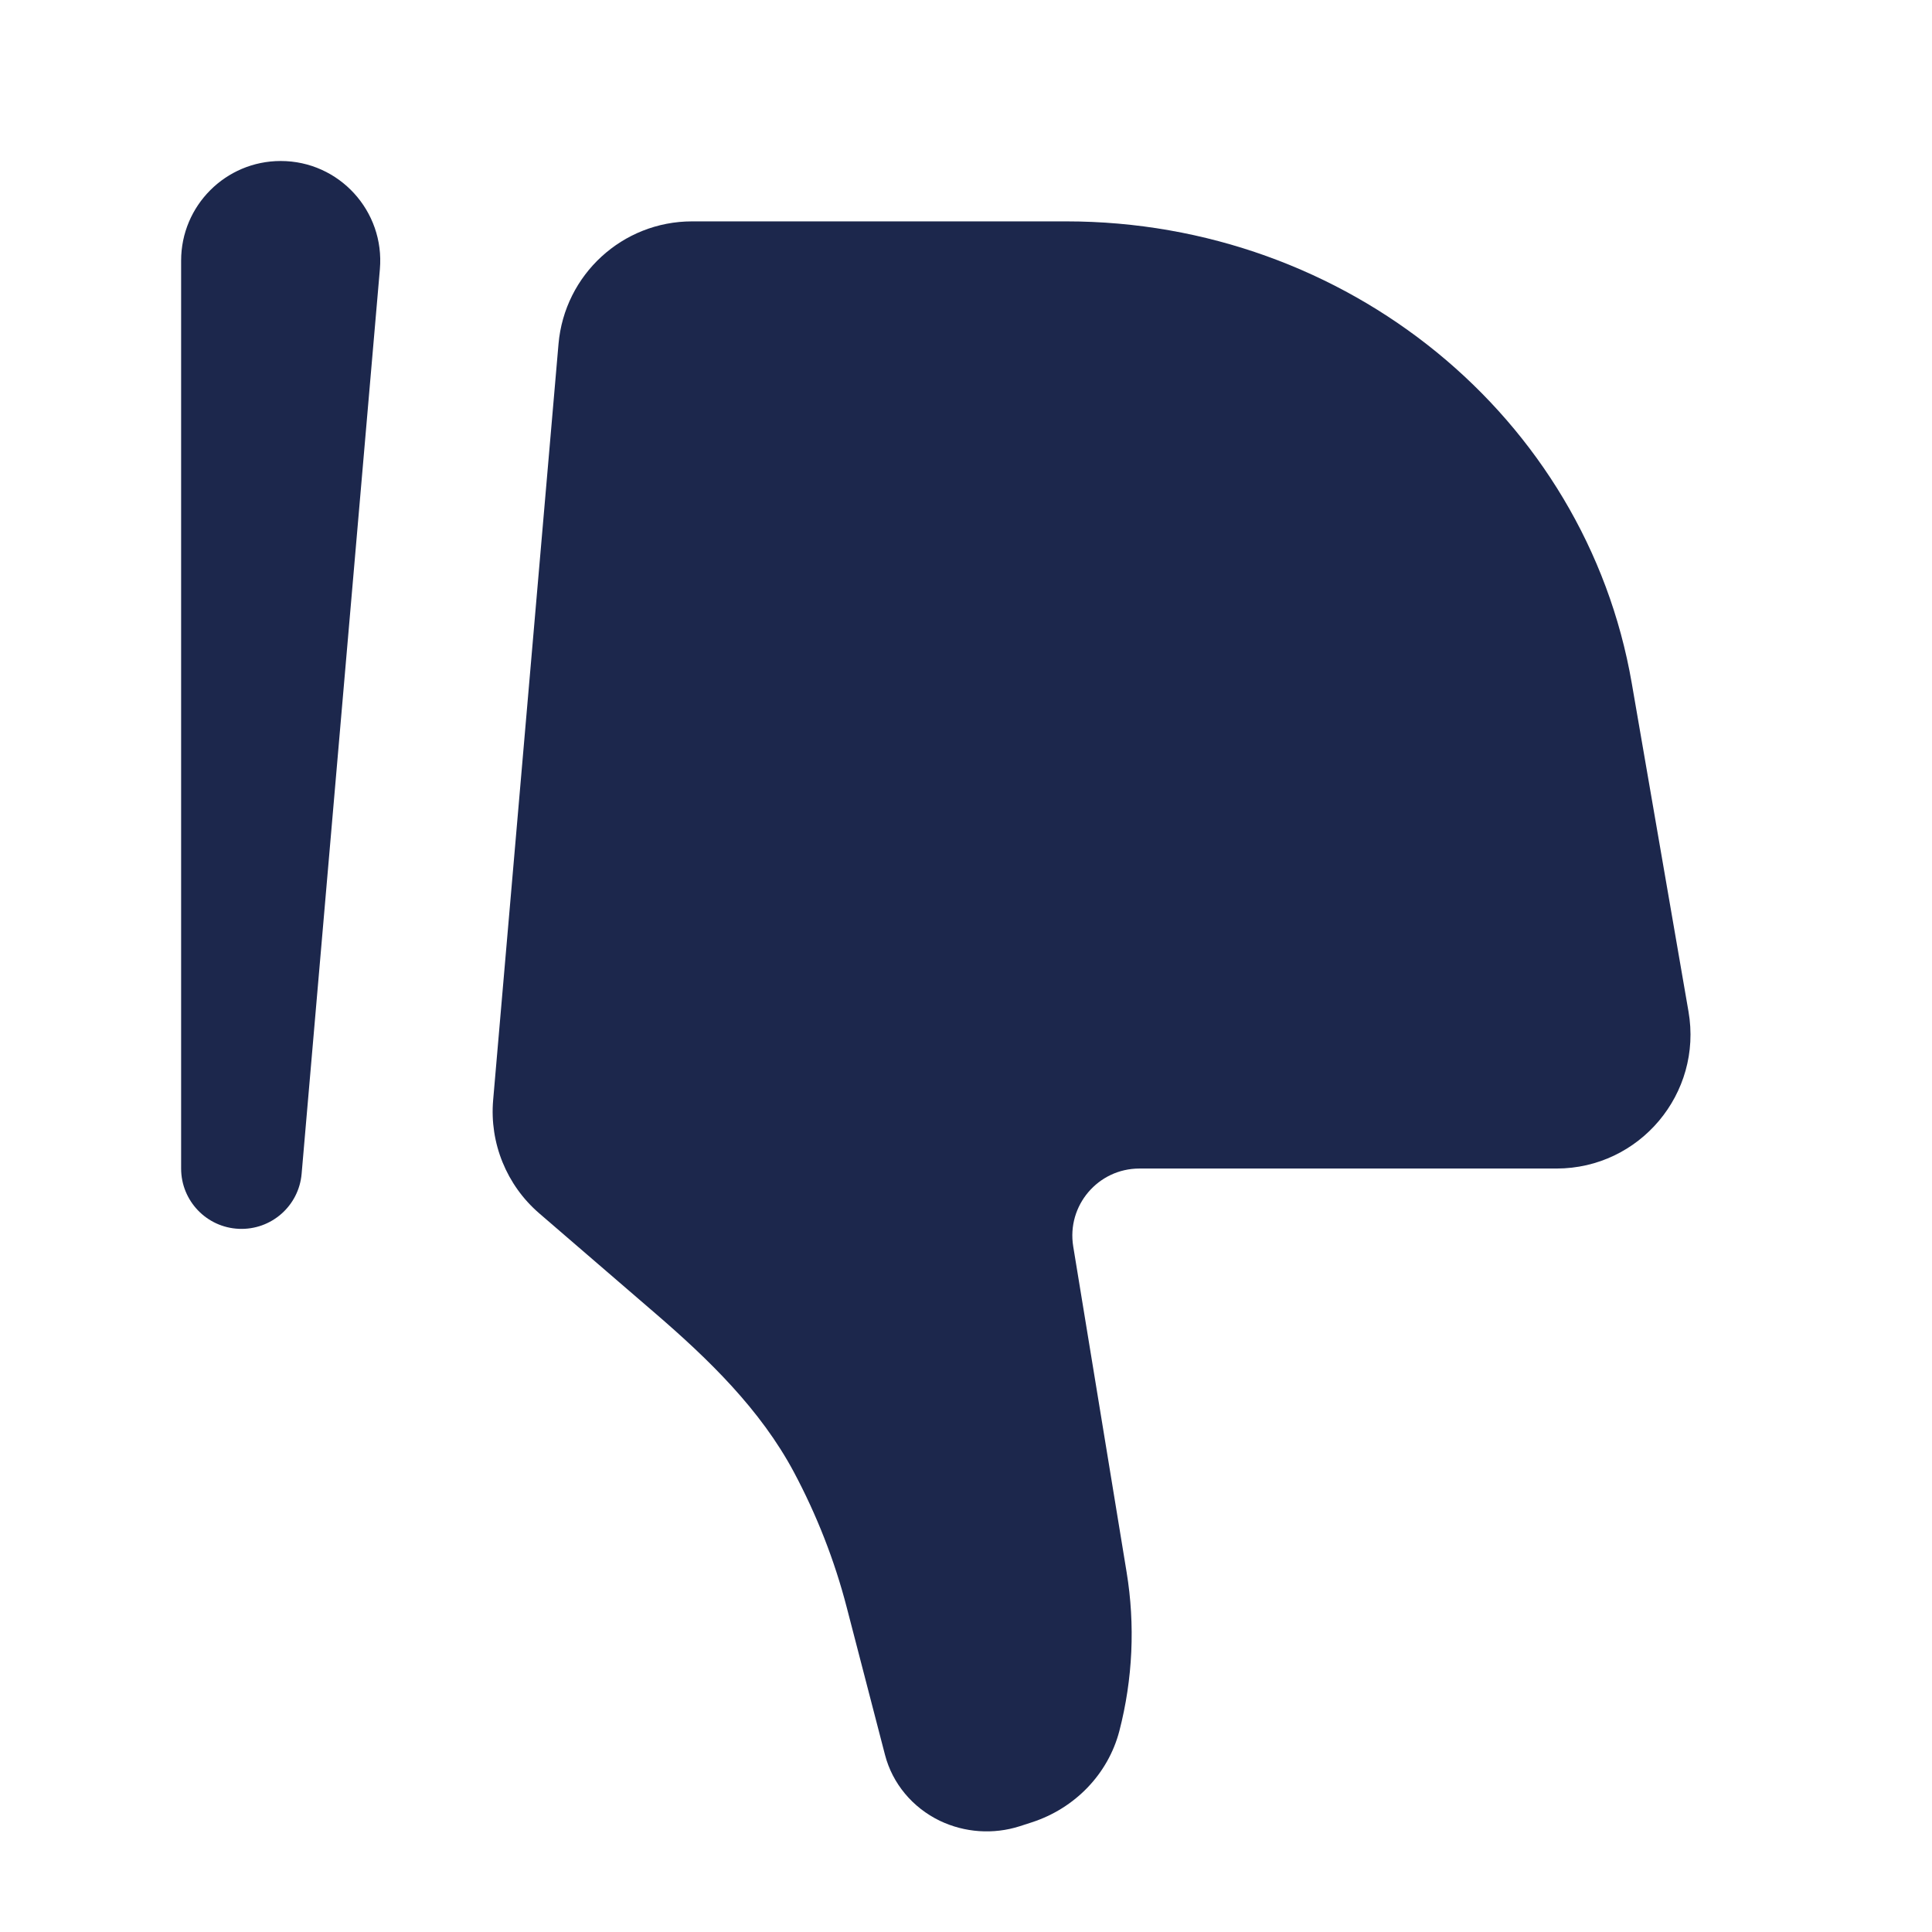
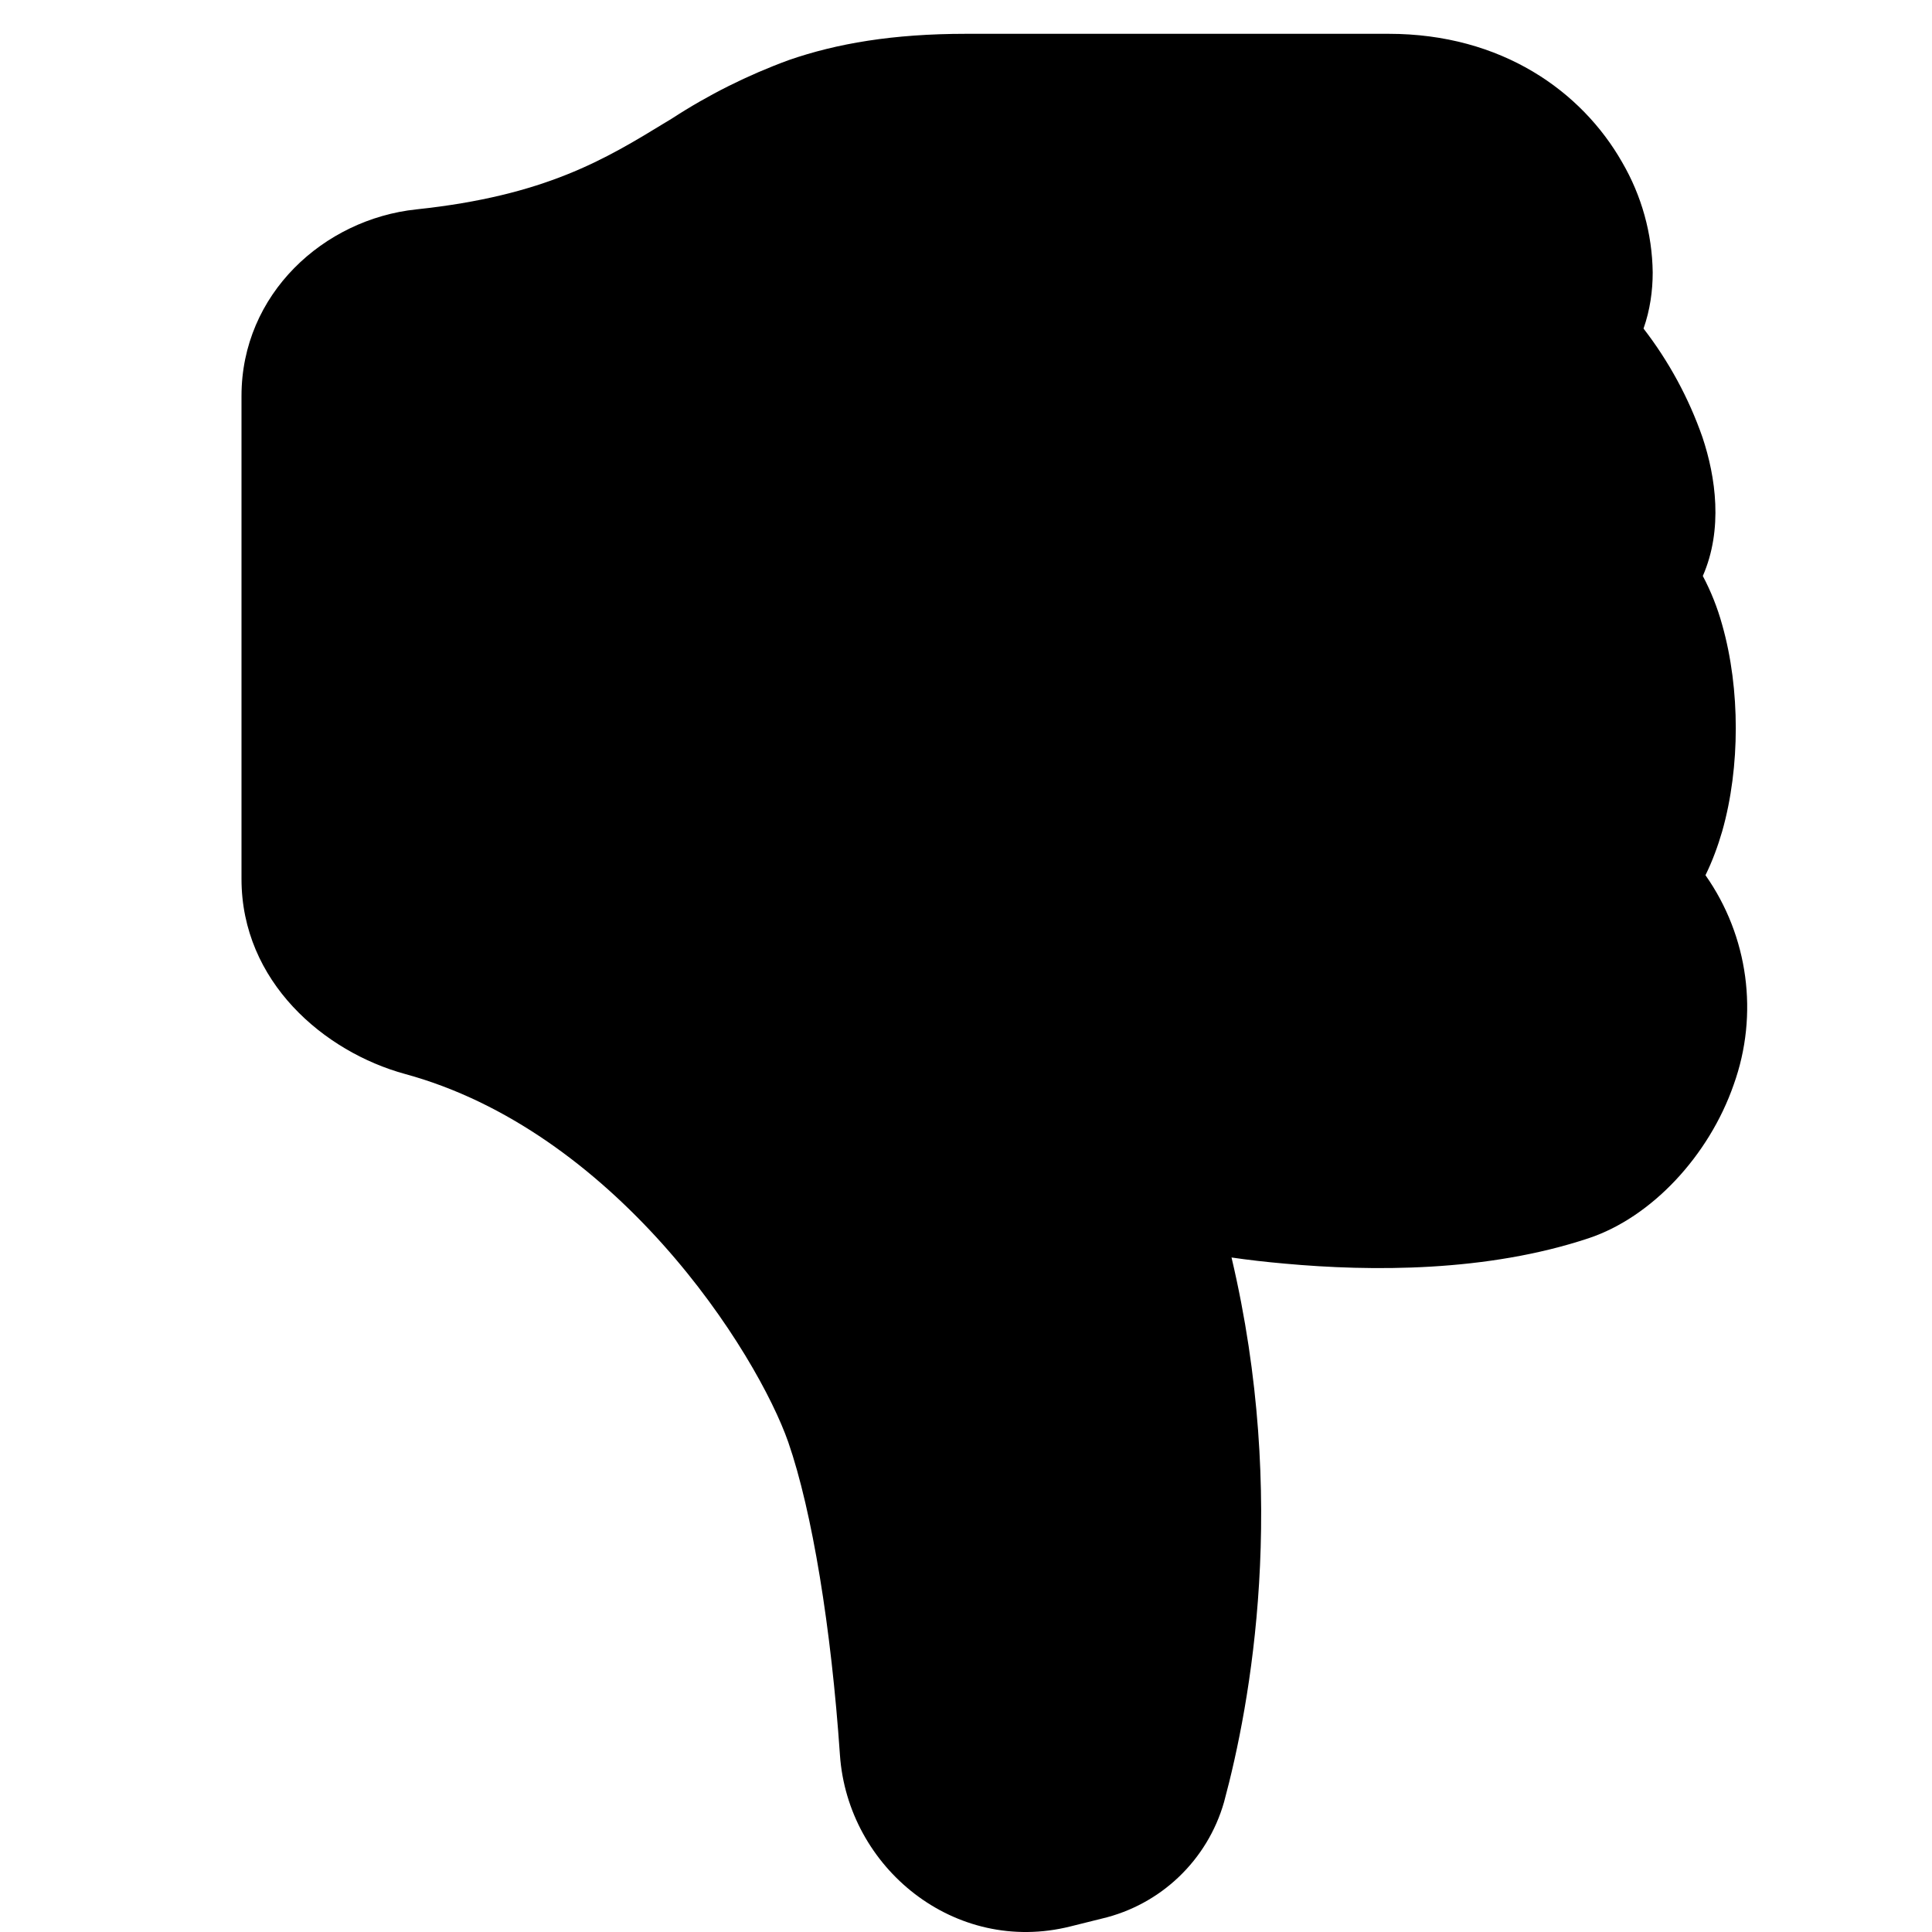
- <svg xmlns="http://www.w3.org/2000/svg" width="800px" height="800px" viewBox="0 0 24 24" fill="none">
-   <path d="M20.27 8.485L20.975 12.565C21.152 13.584 20.368 14.516 19.335 14.516H14.154C13.64 14.516 13.249 14.977 13.332 15.484L13.995 19.529C14.103 20.186 14.072 20.858 13.905 21.503C13.766 22.036 13.354 22.465 12.813 22.639L12.668 22.686C12.34 22.791 11.983 22.766 11.674 22.618C11.335 22.454 11.086 22.155 10.994 21.8L10.518 19.966C10.367 19.383 10.146 18.82 9.862 18.287C9.447 17.51 8.805 16.887 8.137 16.312L6.698 15.072C6.293 14.723 6.08 14.199 6.126 13.666L6.938 4.273C7.013 3.411 7.733 2.75 8.597 2.75H13.245C16.727 2.75 19.698 5.176 20.27 8.485Z" fill="#1C274C" />
-   <path fill-rule="evenodd" clip-rule="evenodd" d="M2.968 15.265C3.369 15.282 3.713 14.981 3.747 14.58L4.719 3.344C4.781 2.622 4.213 2 3.487 2C2.803 2 2.25 2.555 2.25 3.237V14.516C2.25 14.917 2.566 15.248 2.968 15.265Z" fill="#1C274C" />
+ <svg xmlns="http://www.w3.org/2000/svg" width="16" height="16" fill="currentColor" class="bi bi-hand-thumbs-down-fill" viewBox="0 0 16 16">
+   <path d="M6.956 14.534c.065.936.952 1.659 1.908 1.42l.261-.065a1.38 1.38 0 0 0 1.012-.965c.22-.816.533-2.512.062-4.51q.205.03.443.051c.713.065 1.669.071 2.516-.211.518-.173.994-.68 1.2-1.272a1.9 1.9 0 0 0-.234-1.734c.058-.118.103-.242.138-.362.077-.27.113-.568.113-.856 0-.29-.036-.586-.113-.857a2 2 0 0 0-.16-.403c.169-.387.107-.82-.003-1.149a3.2 3.2 0 0 0-.488-.9c.054-.153.076-.313.076-.465a1.86 1.86 0 0 0-.253-.912C13.1.757 12.437.28 11.5.28H8c-.605 0-1.07.08-1.466.217a4.8 4.8 0 0 0-.97.485l-.048.029c-.504.308-.999.61-2.068.723C2.682 1.815 2 2.434 2 3.279v4c0 .851.685 1.433 1.357 1.616.849.232 1.574.787 2.132 1.41.56.626.914 1.28 1.039 1.638.199.575.356 1.54.428 2.591" />
</svg>
